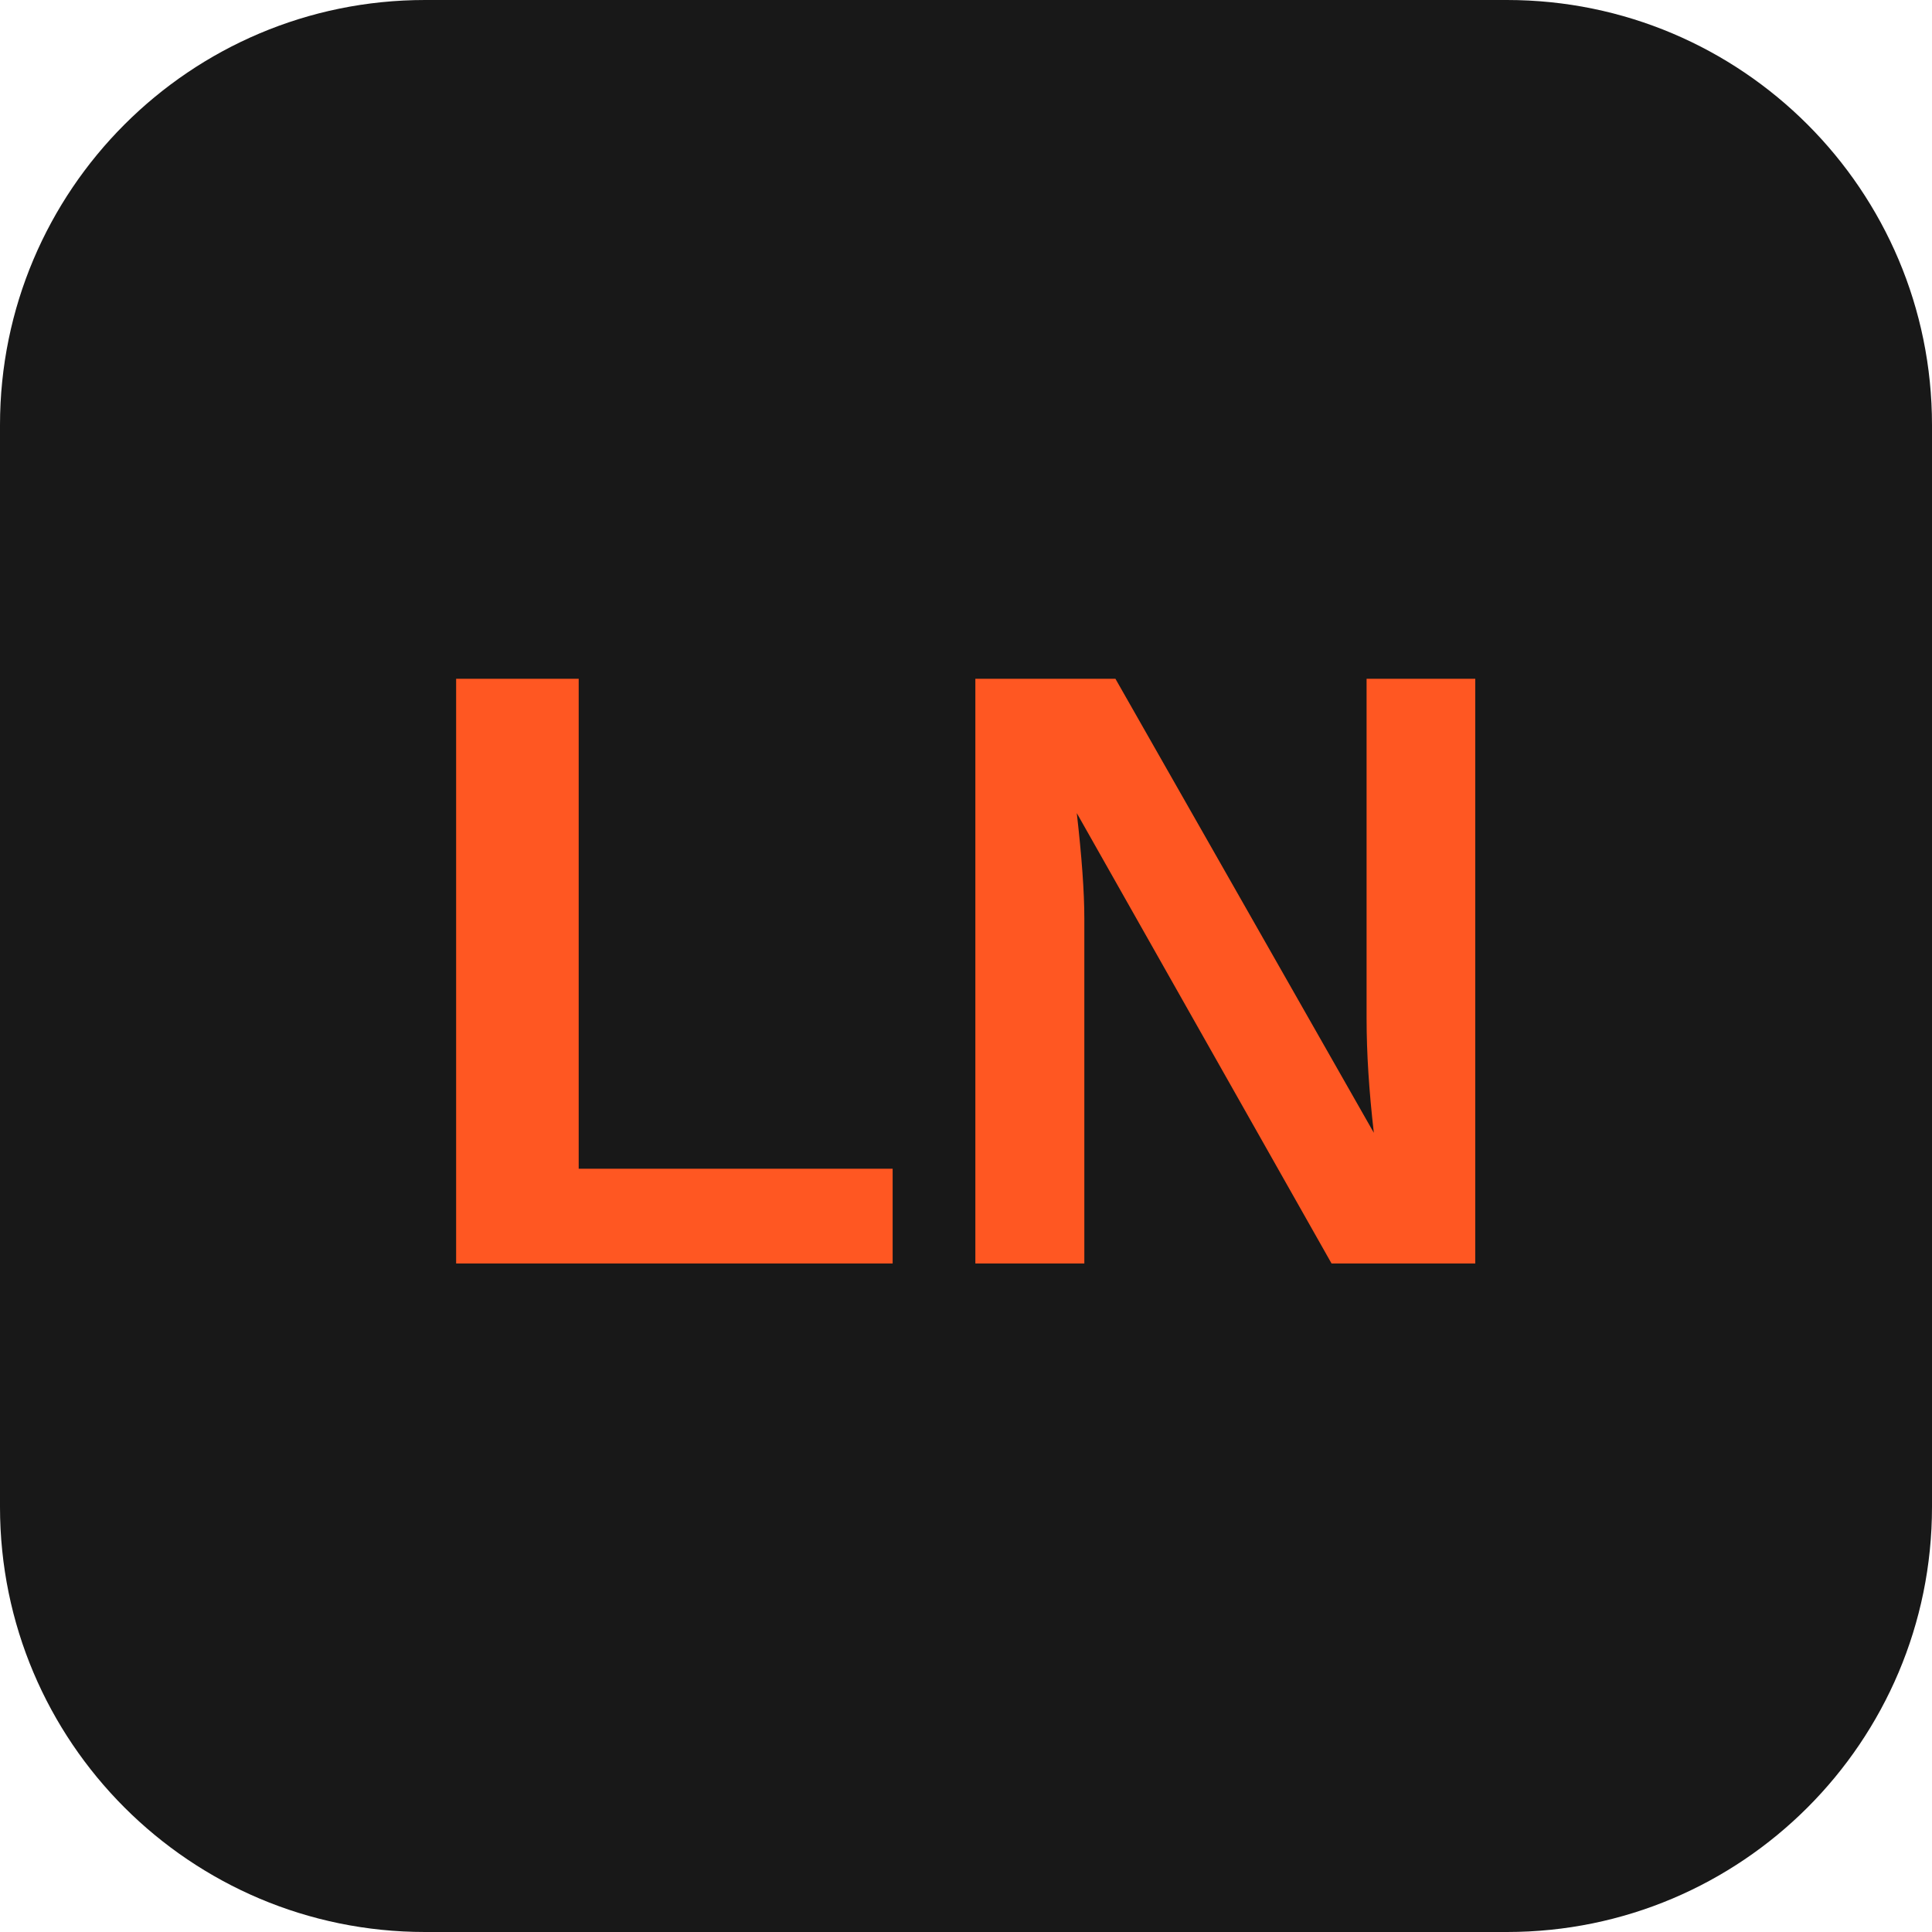
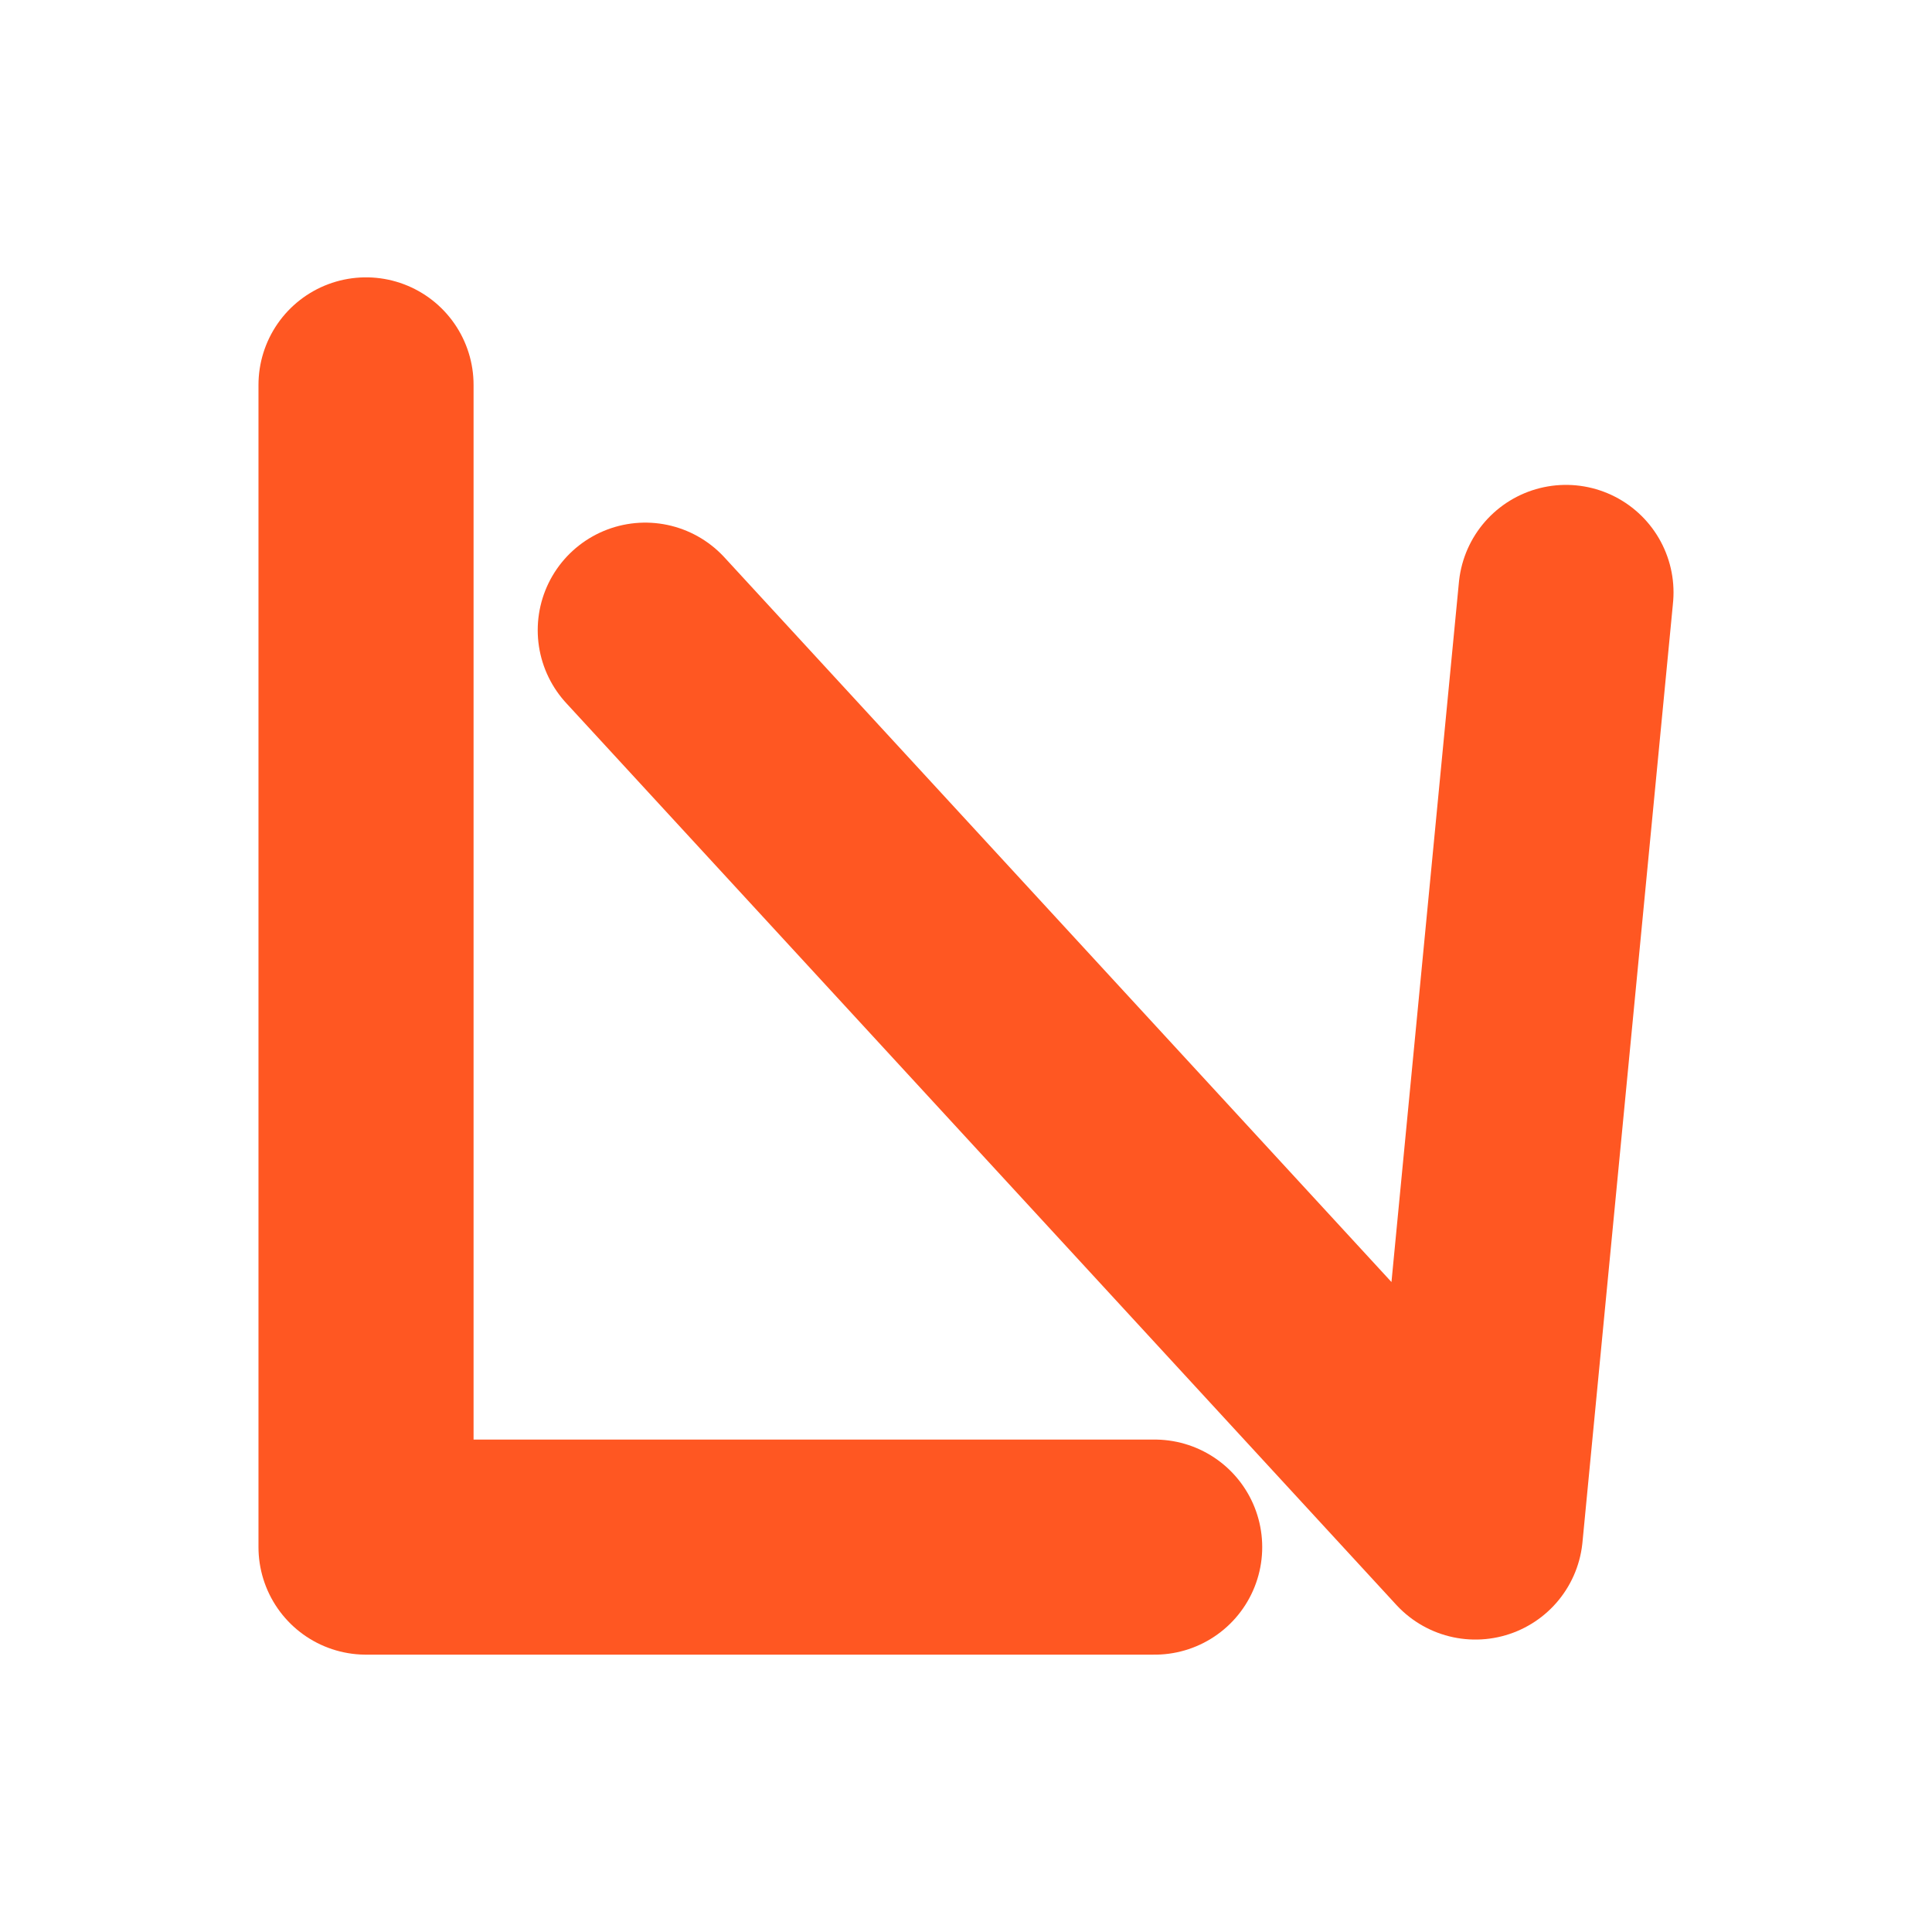
- <svg xmlns="http://www.w3.org/2000/svg" viewBox="0 0 100 100">
-   <rect width="100" height="100" rx="22" fill="#181818" />
-   <text x="50" y="50" dy="0.35em" text-anchor="middle" font-family="Arial, Helvetica, sans-serif" font-size="44" font-weight="700" fill="#FF5722">LN</text>
+ <svg xmlns="http://www.w3.org/2000/svg" viewBox="0 0 512 512" fill="none">
+   <g stroke="#FF5722" stroke-width="57" stroke-linecap="round" stroke-linejoin="round">
+     <path d="M97 102 V410 H306" />
+     <path d="M171 167 L391 406 L415 157" />
+   </g>
</svg>
